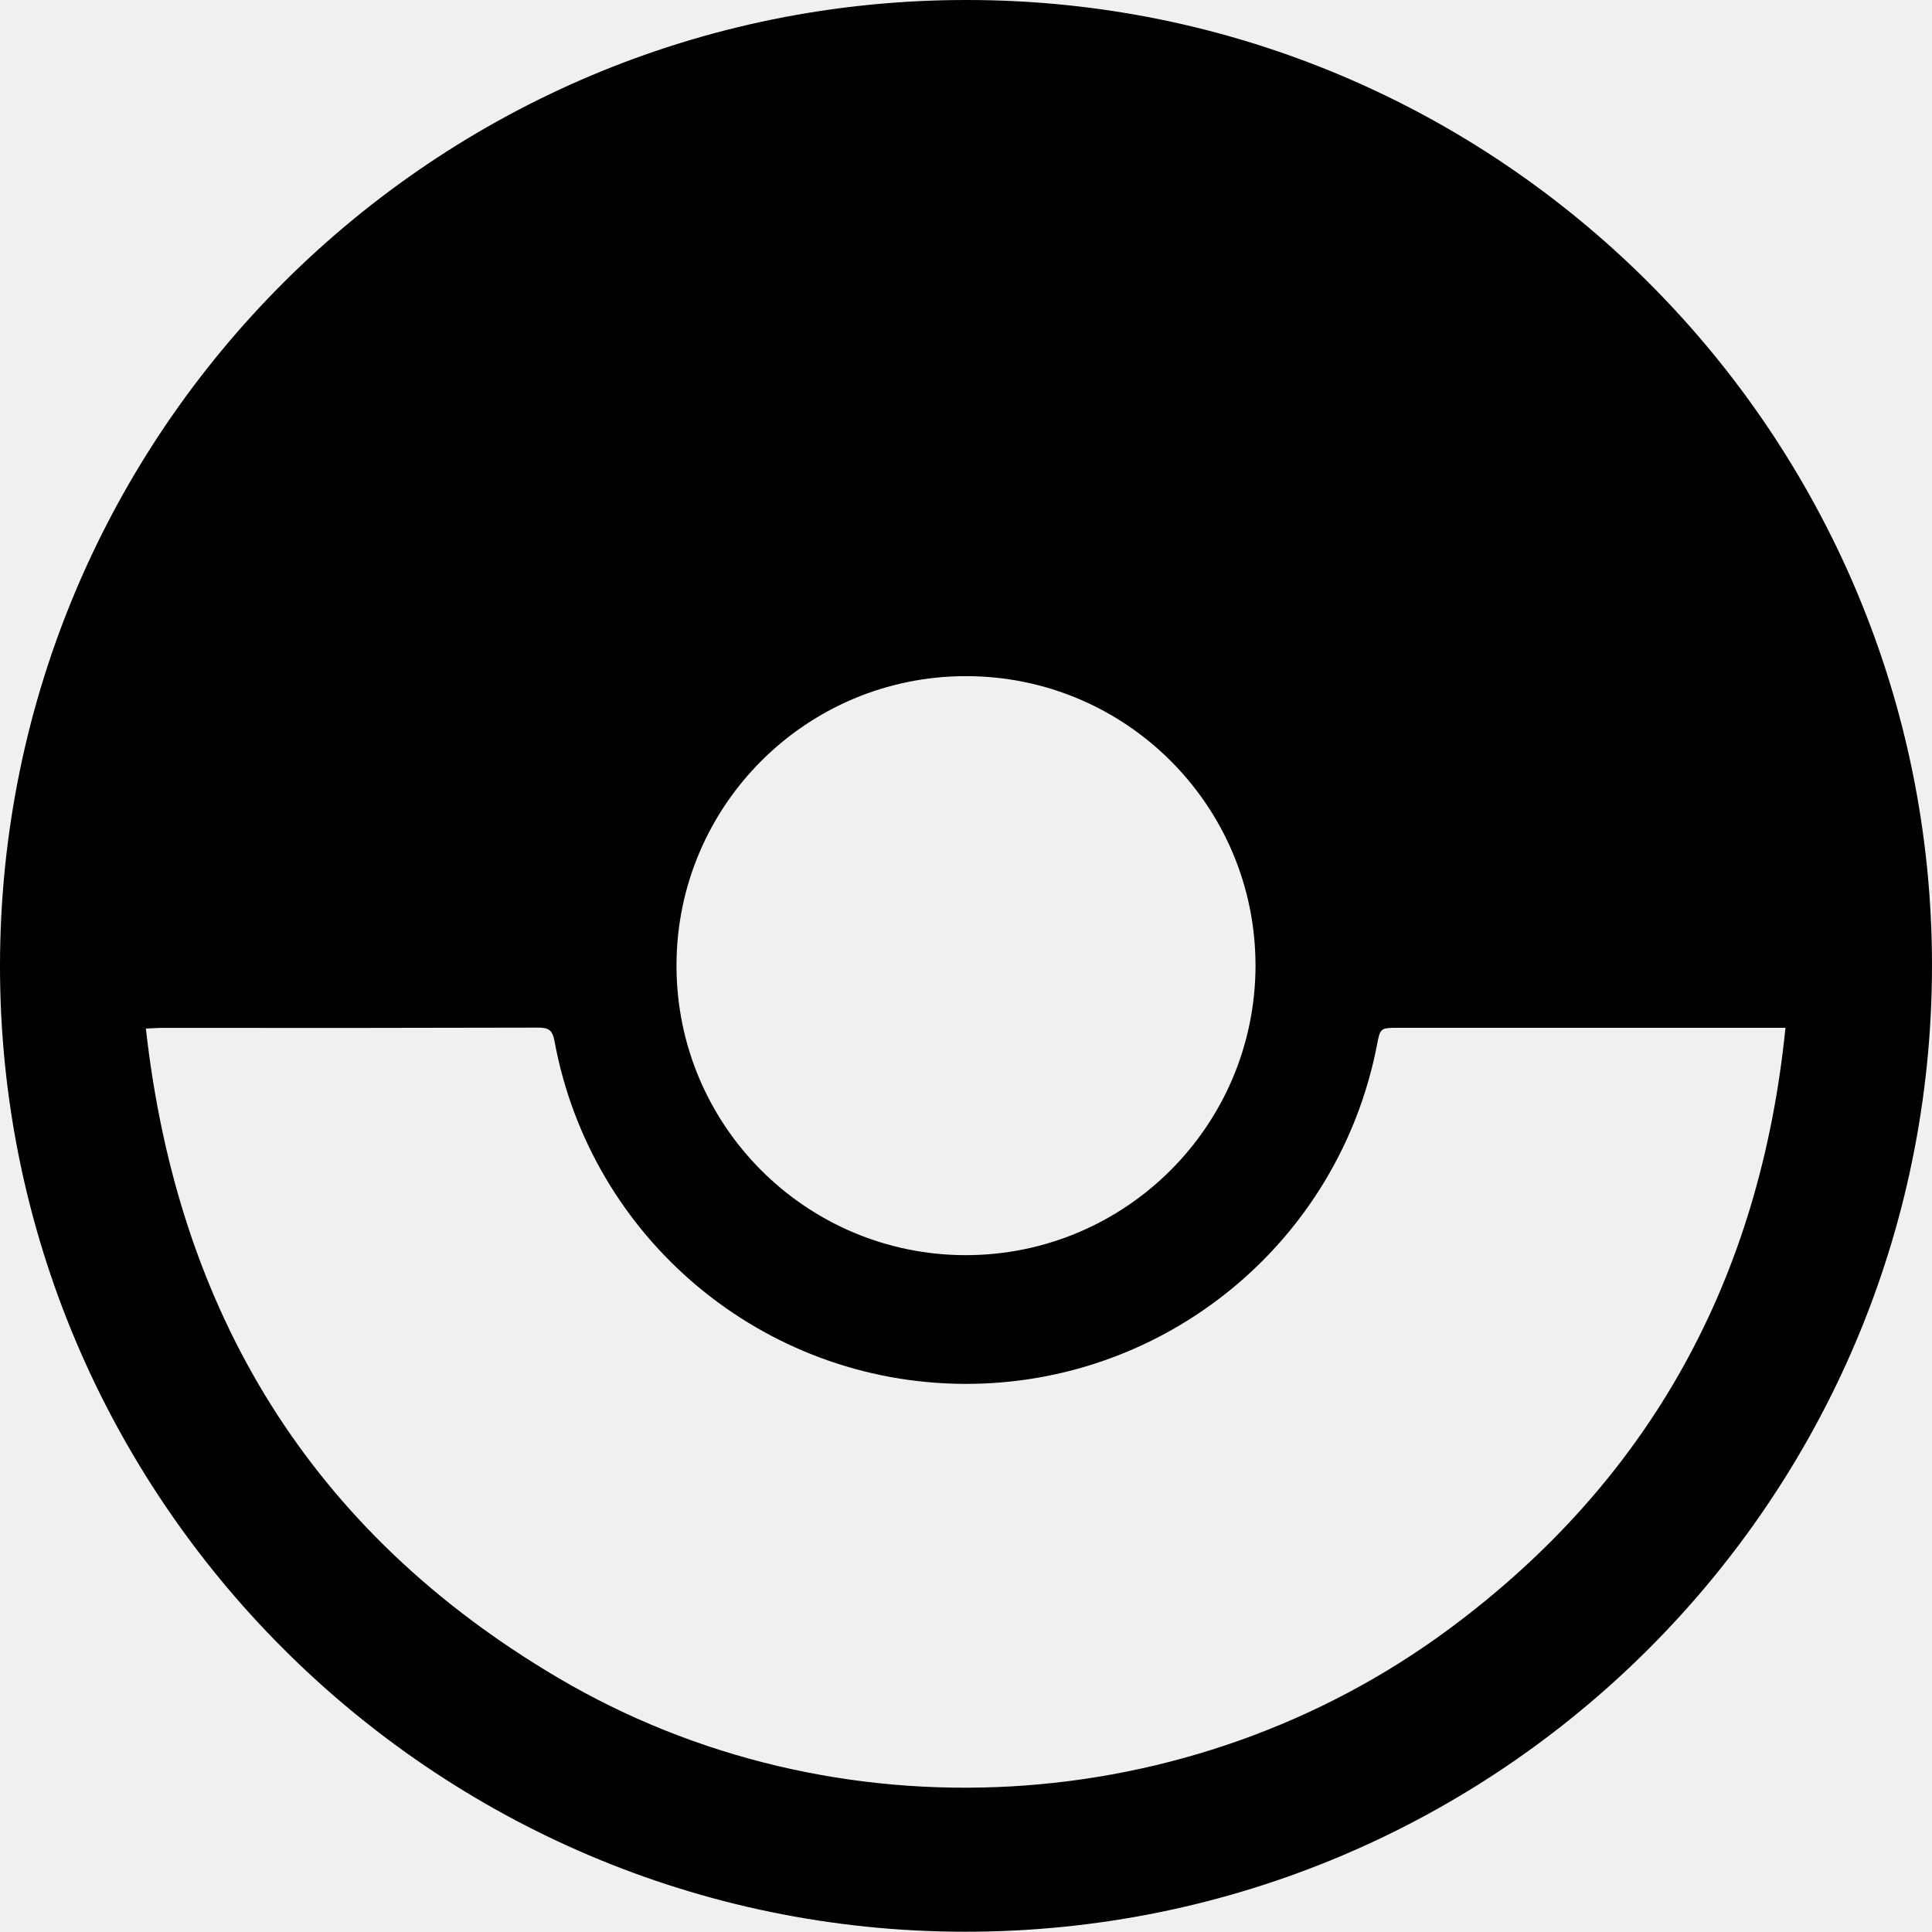
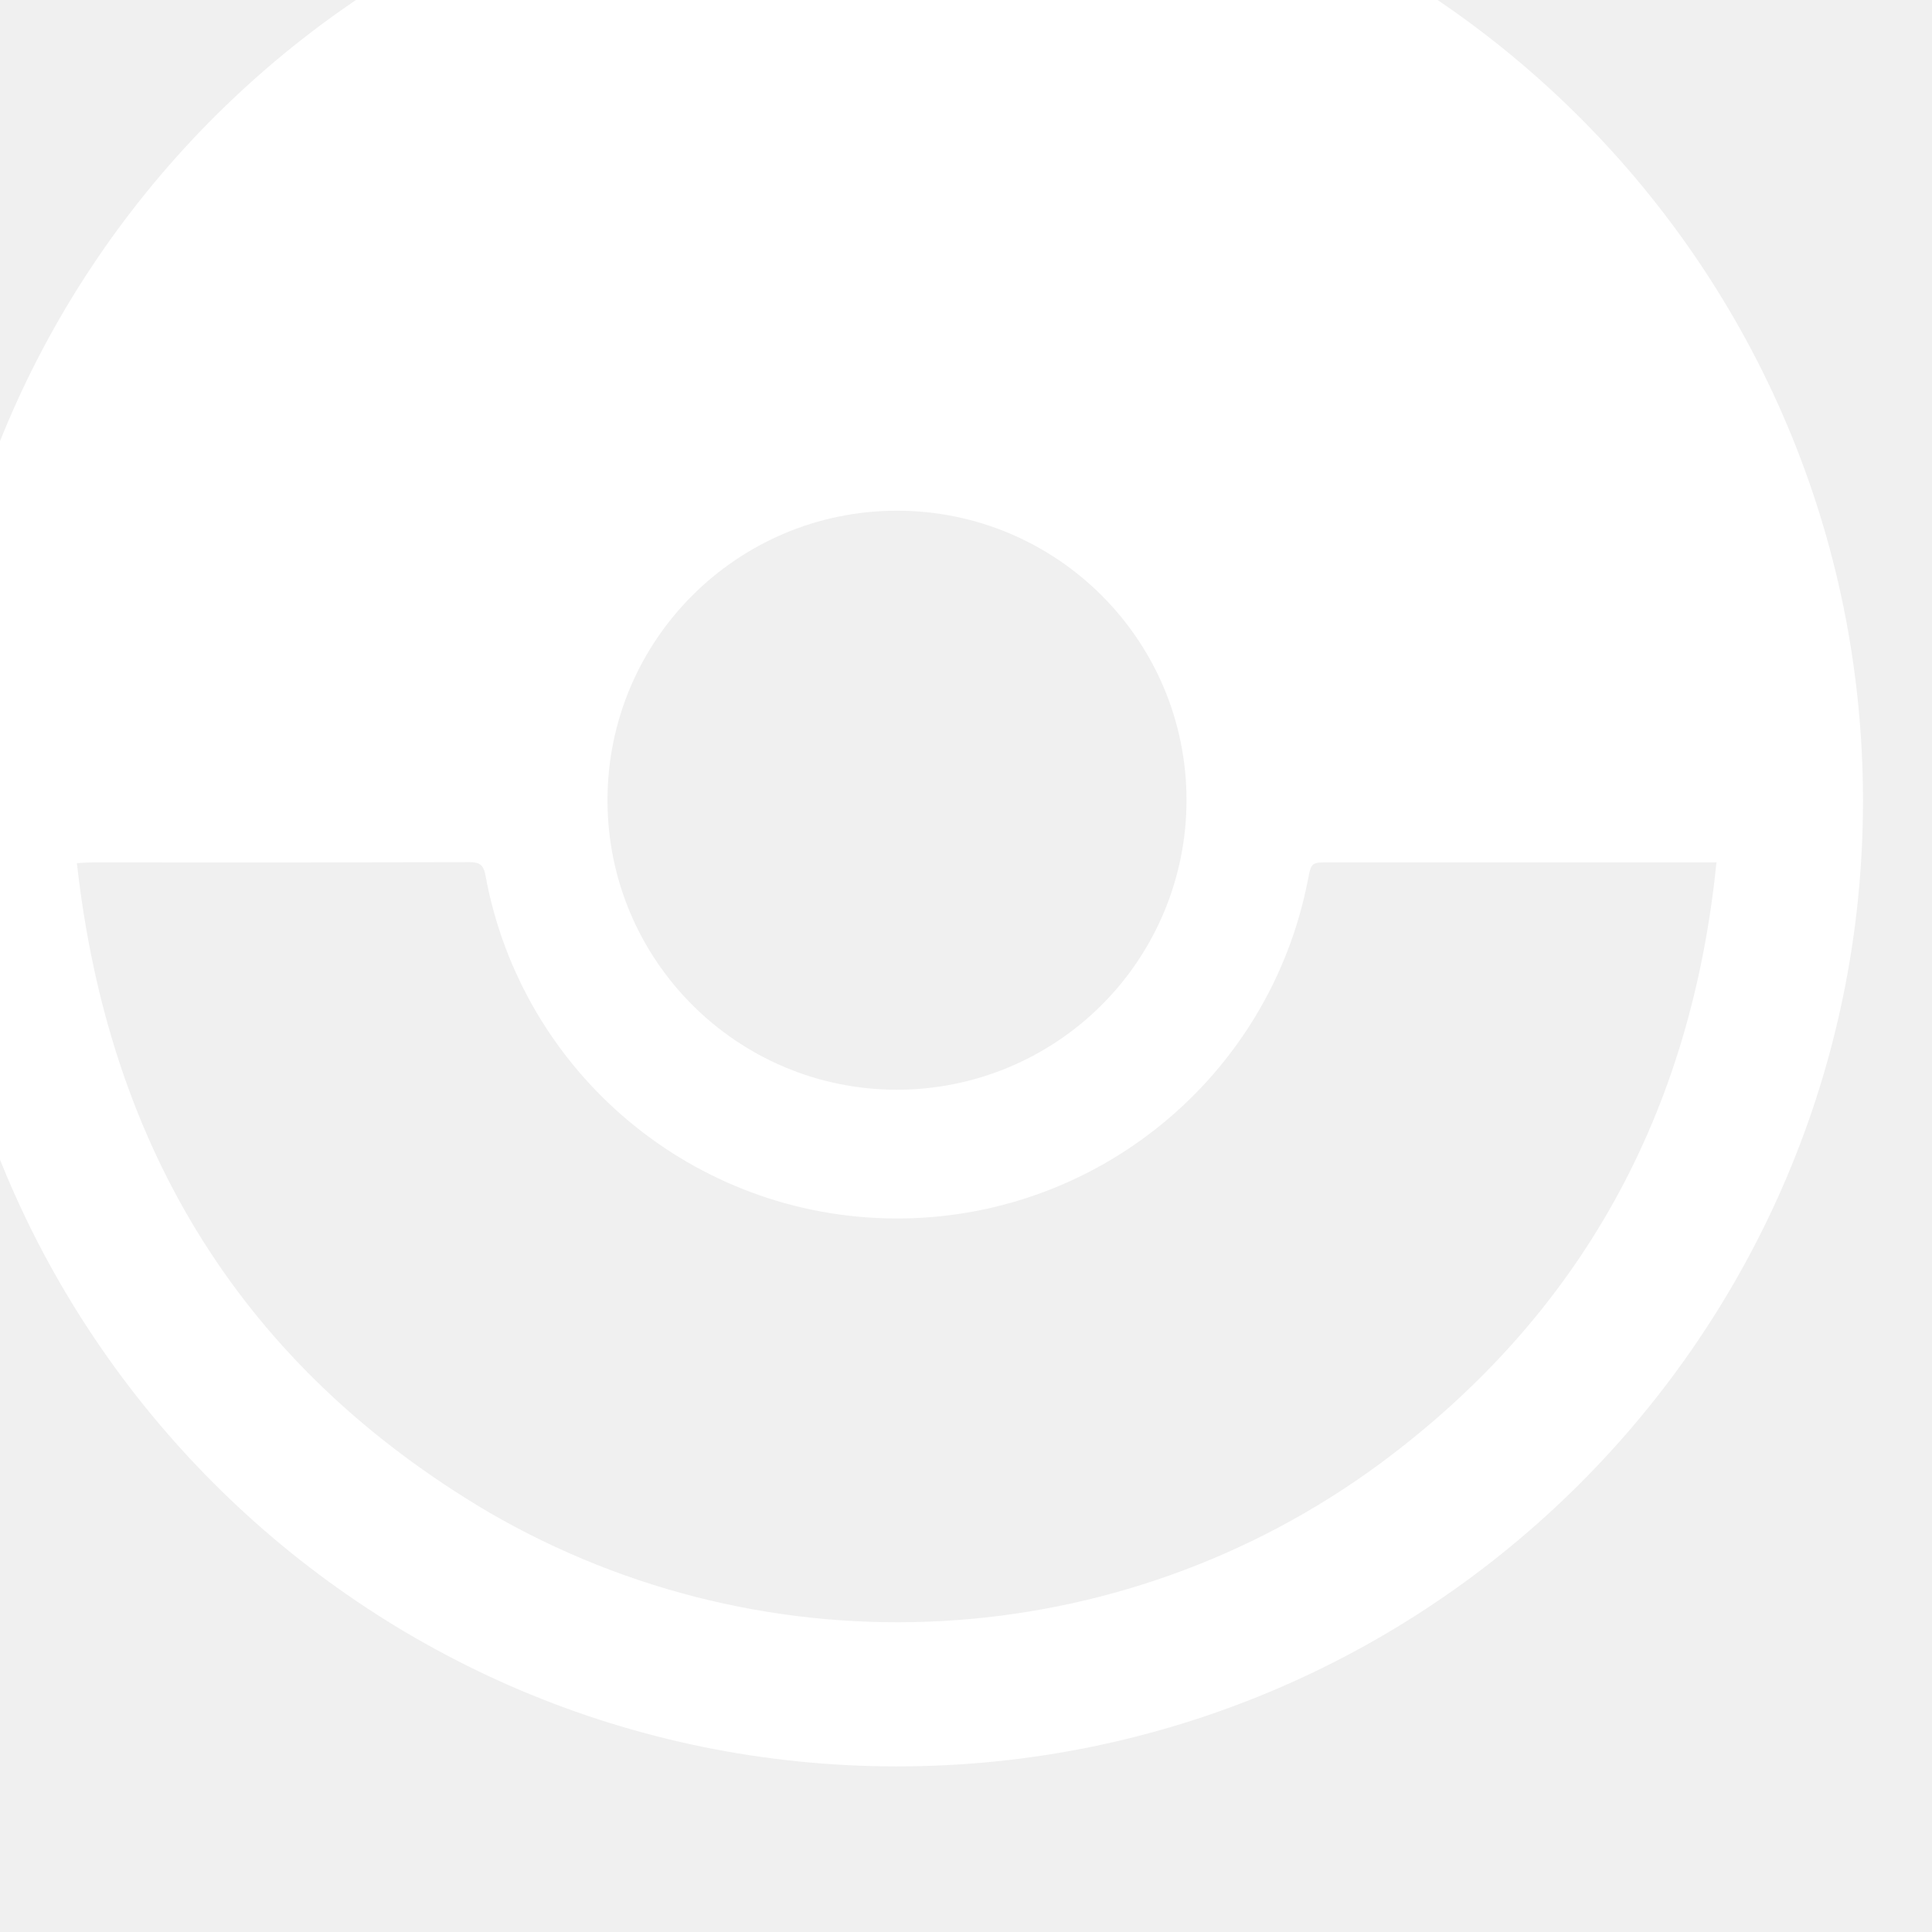
- <svg xmlns="http://www.w3.org/2000/svg" id="teste" width="259.9" height="259.864" viewBox="0 0 259.9 259.864">
-   <path id="Caminho_1" data-name="Caminho 1" d="M265.209,140.655A130.028,130.028,0,0,1,135.078,270.534C63.436,270.469,5.212,212.1,5.31,140.451A130,130,0,0,1,135.529,10.67C207.116,10.751,265.261,69.033,265.209,140.655ZM24.936,149.039c4.272,38.324,22.271,67.76,55.433,87.328,37.184,21.946,85.068,19.25,119.935-6.6,27.062-20.058,41.8-47.169,45.194-80.832H193.48c-2.491,0-2.491,0-2.946,2.375a56.3,56.3,0,0,1-110.632-.6c-.266-1.436-.776-1.806-2.17-1.8q-25.337.068-50.674.032C26.479,148.942,25.9,148.994,24.936,149.039Zm149.271-8.481a38.946,38.946,0,1,0-38.993,38.961A39,39,0,0,0,174.207,140.558Z" transform="translate(-5.31 -10.67)" />
+ <svg xmlns="http://www.w3.org/2000/svg" width="140" height="140" viewBox="5 12 140 140">
+   <path fill="white" id="Caminho_1" data-name="Caminho 1" d="M145.31,80.7A70,70,0,1,1,75.455,10.67,70.047,70.047,0,0,1,145.31,80.7ZM15.882,85.215c2.3,20.647,12,36.505,29.86,47.047a58.966,58.966,0,0,0,64.605-3.556c14.578-10.806,22.516-25.412,24.345-43.548H106.672c-1.342,0-1.342,0-1.587,1.28a30.326,30.326,0,0,1-59.594-.323c-.143-.774-.418-.973-1.169-.97q-13.648.037-27.3.017C16.713,85.163,16.4,85.191,15.882,85.215ZM96.29,80.646a20.979,20.979,0,1,0-21,20.99,20.98,20.98,0,0,0,21-20.99Z" transform="translate(-5.31 -10.67)" />
</svg>
